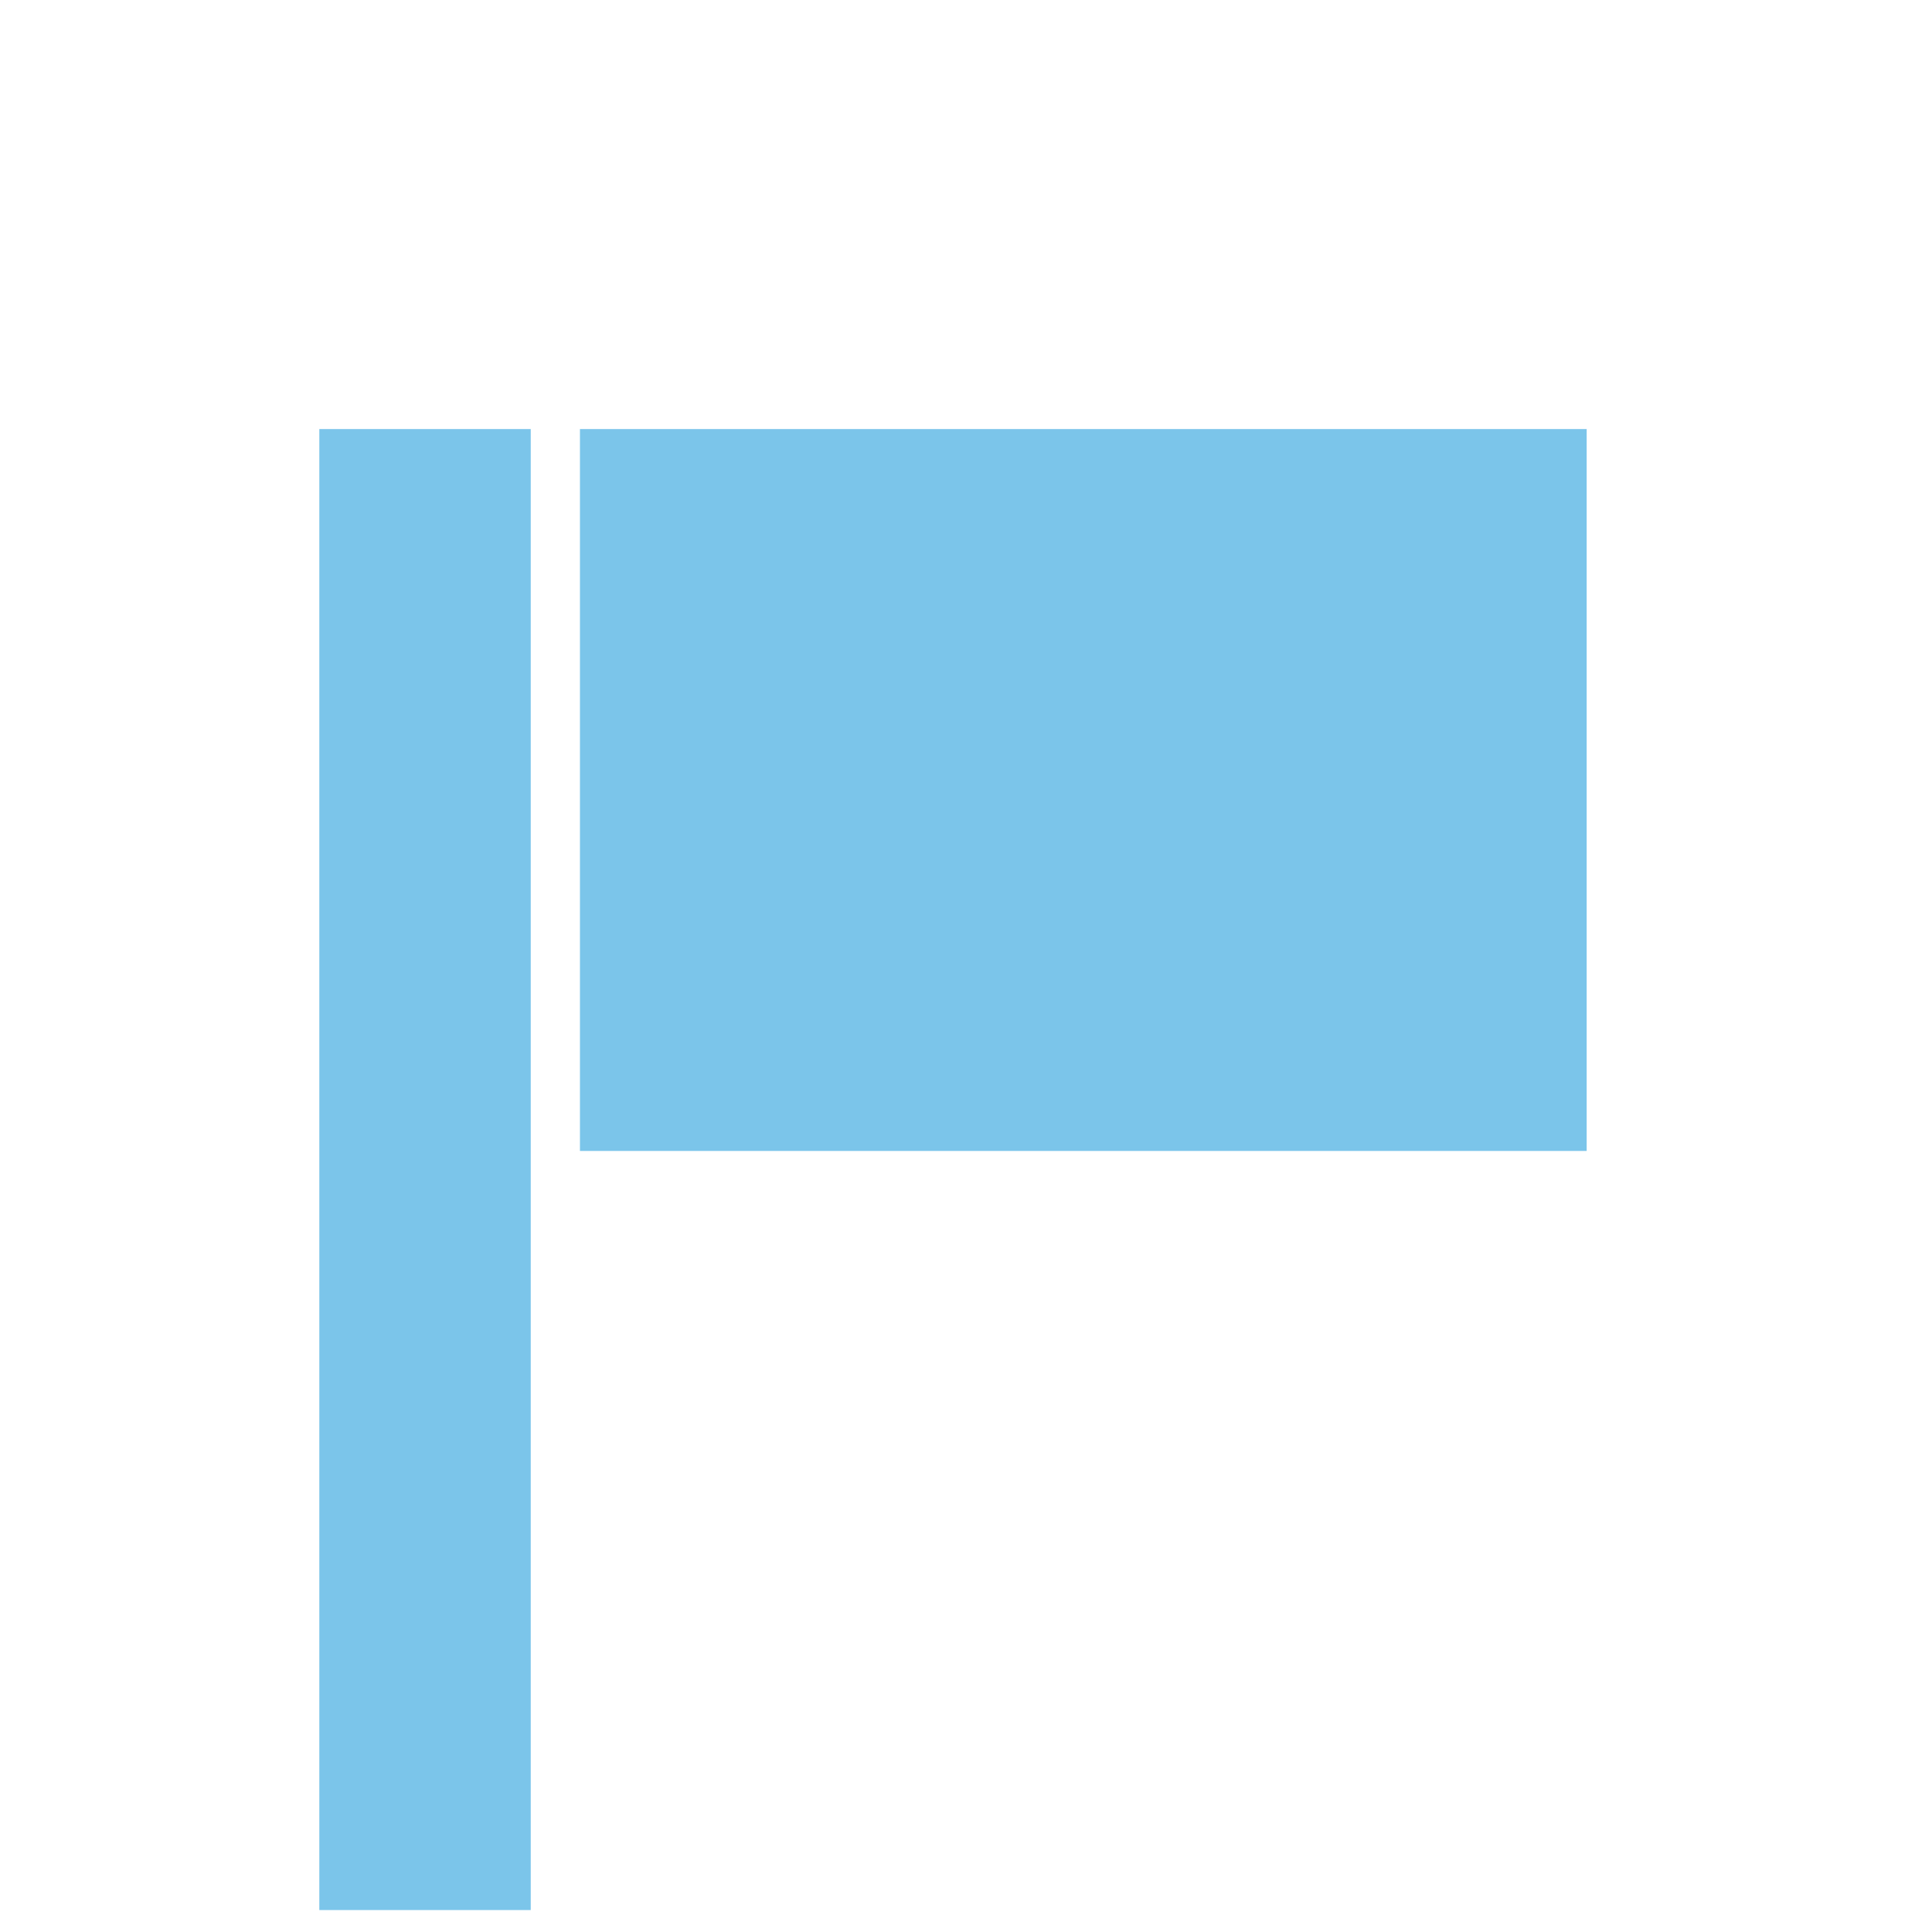
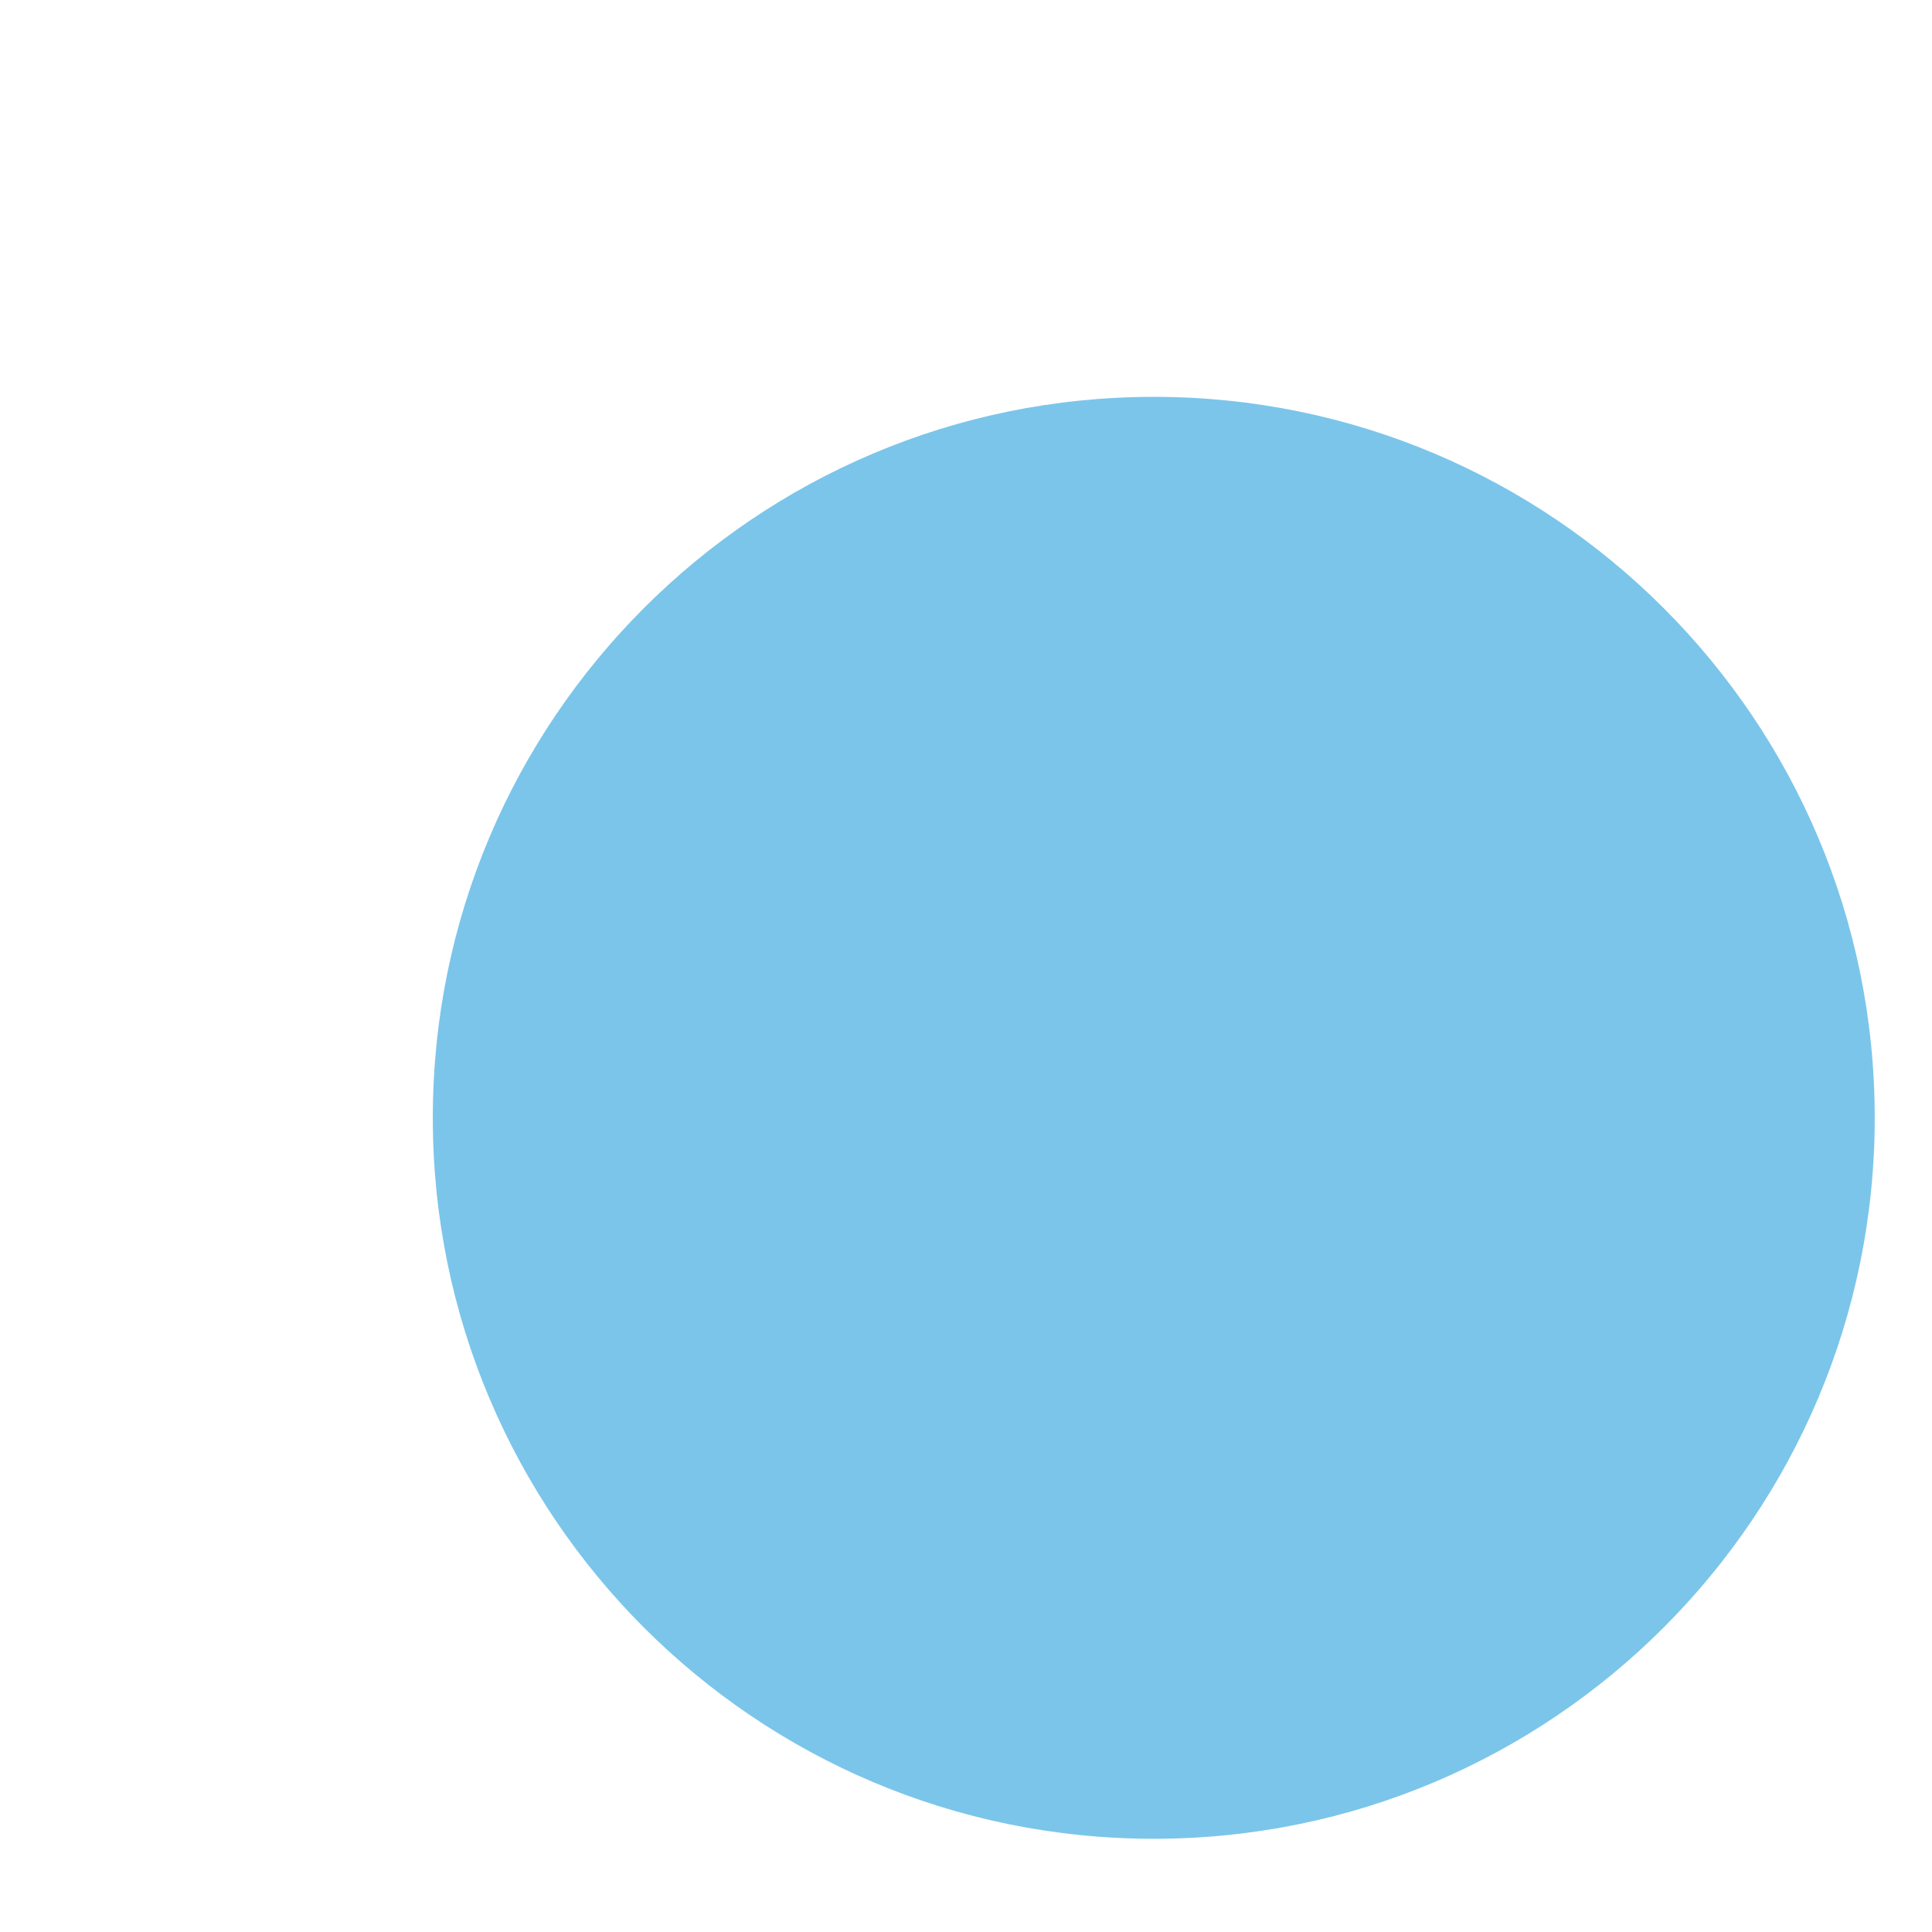
- <svg xmlns="http://www.w3.org/2000/svg" version="1.1" x="0px" y="0px" width="100px" height="100px" viewBox="0 0 100 100" enable-background="new 0 0 100 100" xml:space="preserve">
+ <svg xmlns="http://www.w3.org/2000/svg" version="1.1" id="Layer_1" x="0px" y="0px" width="100px" height="100px" viewBox="0 0 100 100" enable-background="new 0 0 100 100" xml:space="preserve">
  <g id="svg2858">
    <defs>
		
		
			</defs>
    <g id="layer1" transform="translate(0,-952.3622)">
	</g>
  </g>
-   <g id="svg2">
-     <rect x="16.528" y="22.208" fill="#7BC5EA" width="10.943" height="76.656" />
-     <rect x="30.018" y="22.208" fill="#7BC5EA" width="52.108" height="37.365" />
-   </g>
+   <circle fill="#7BC5EA" cx="59.719" cy="57.858" r="37.317" />
</svg>
